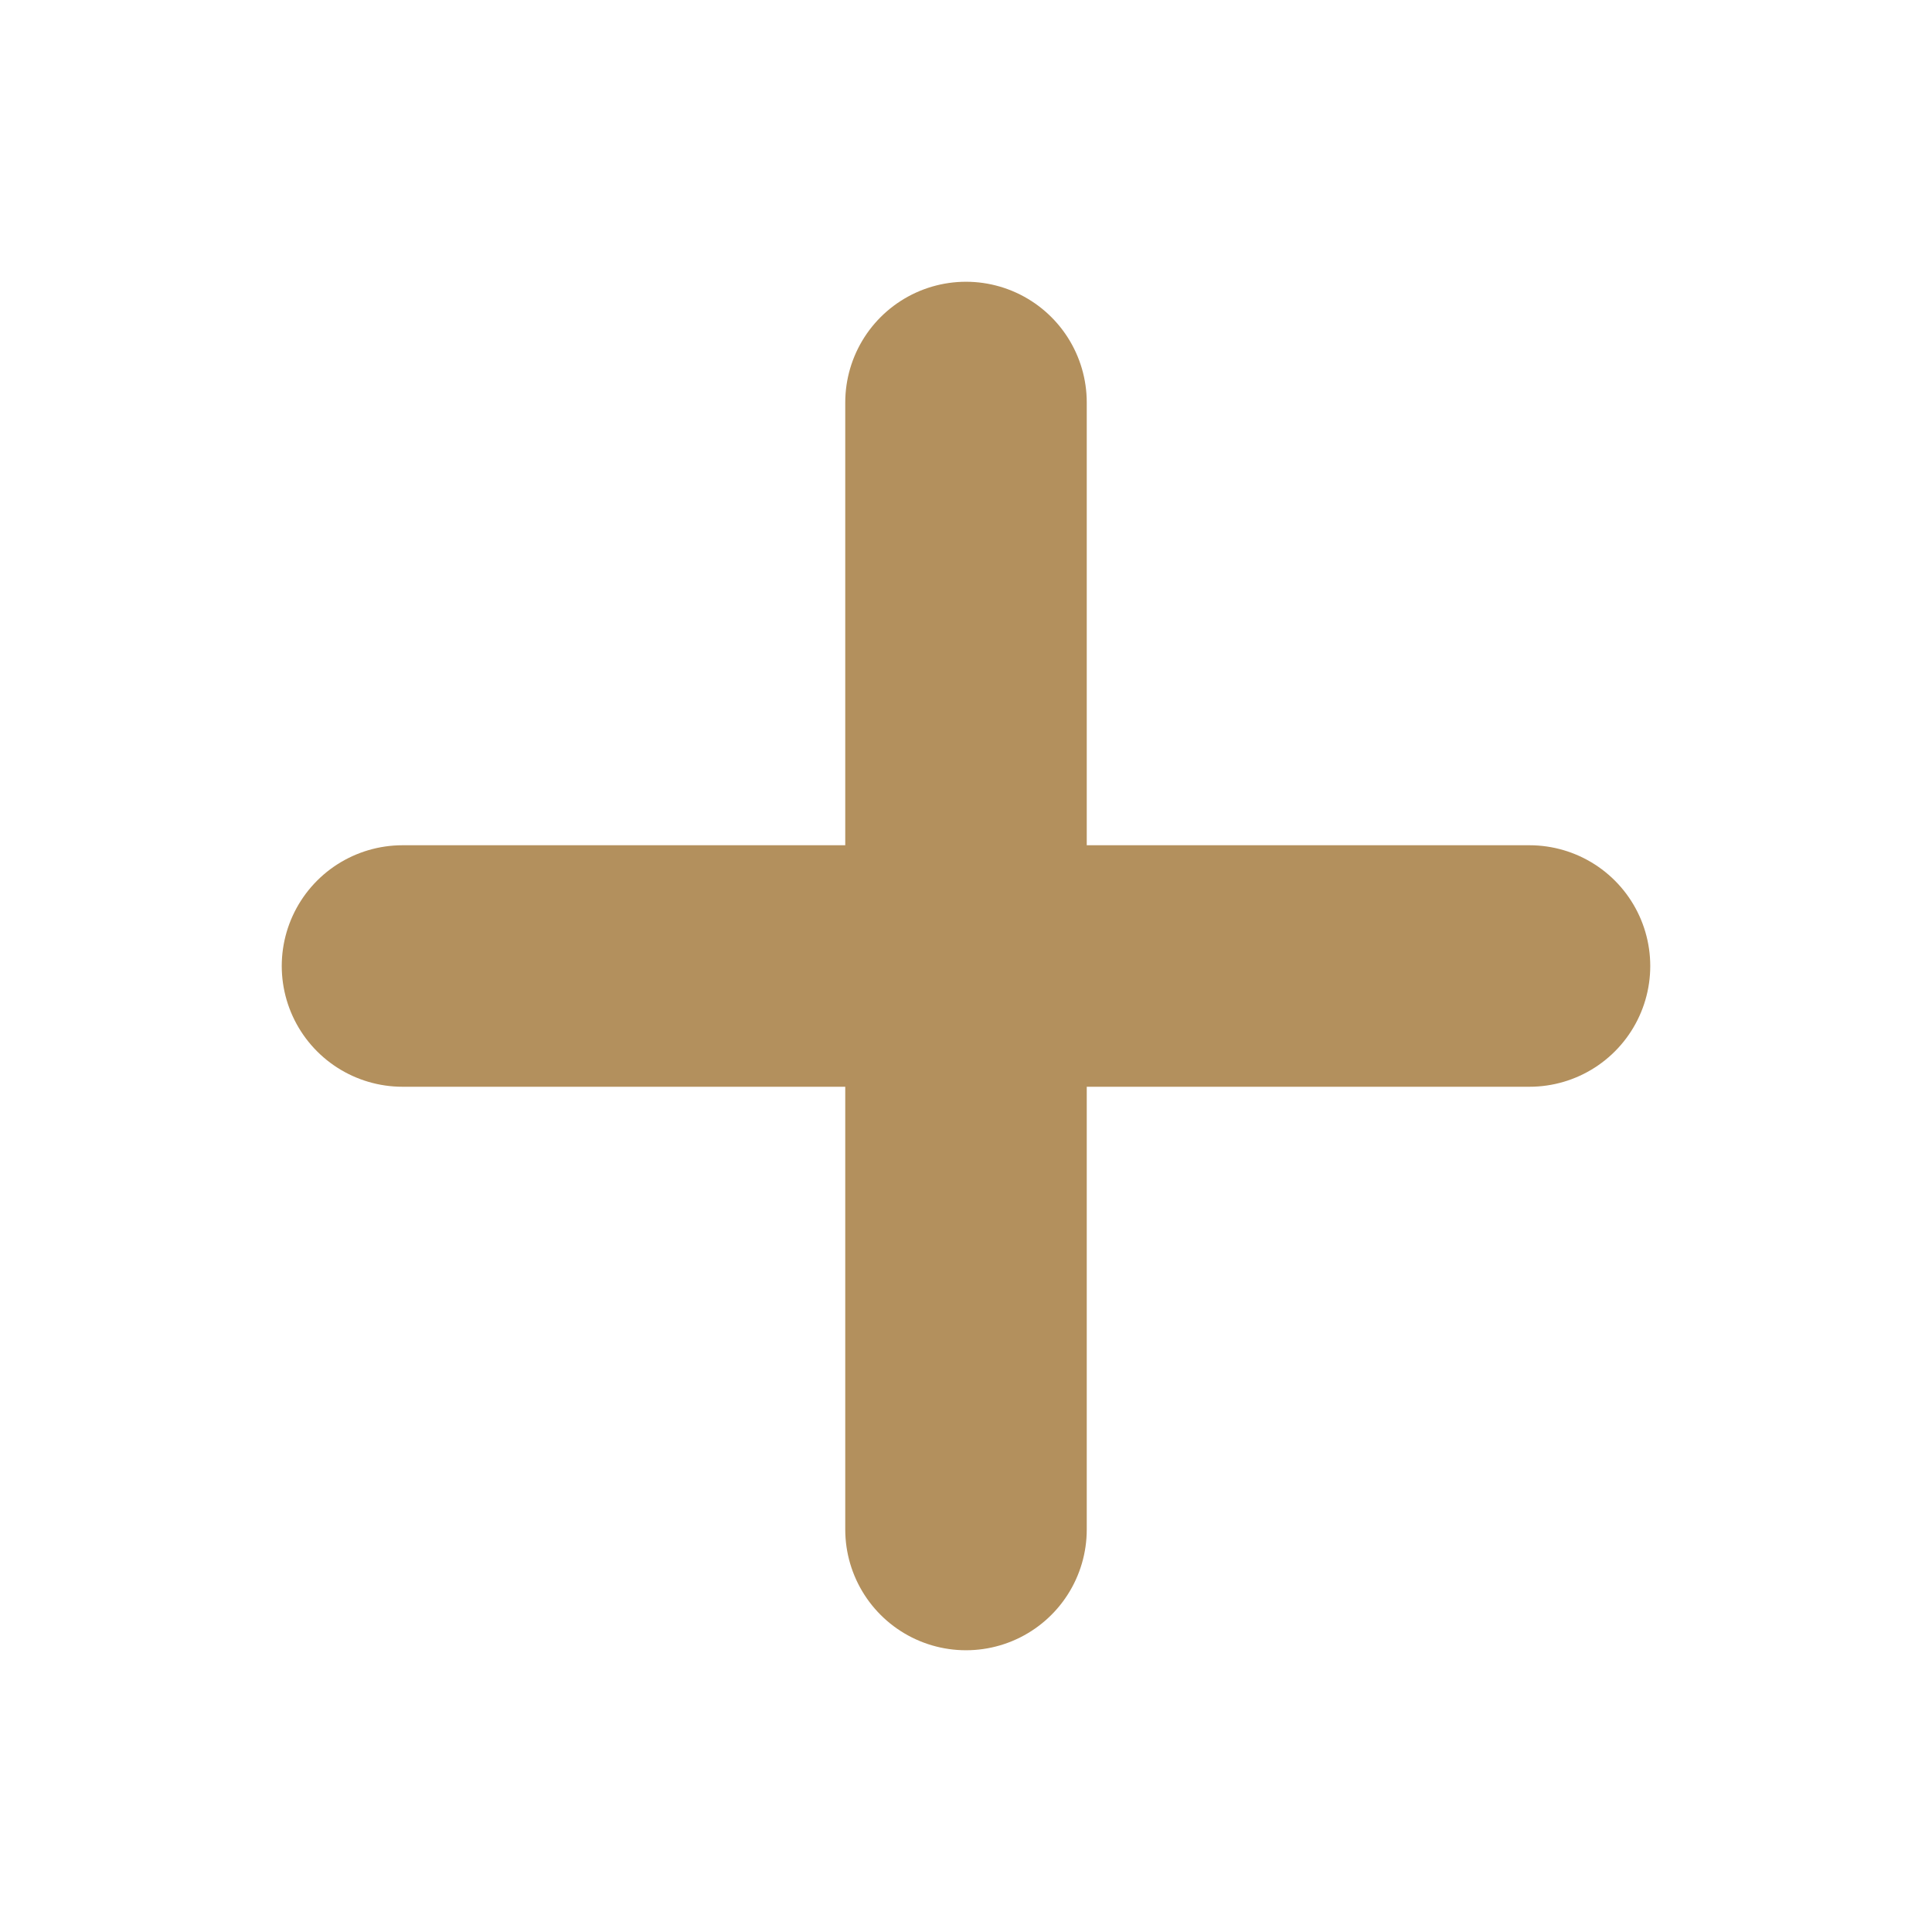
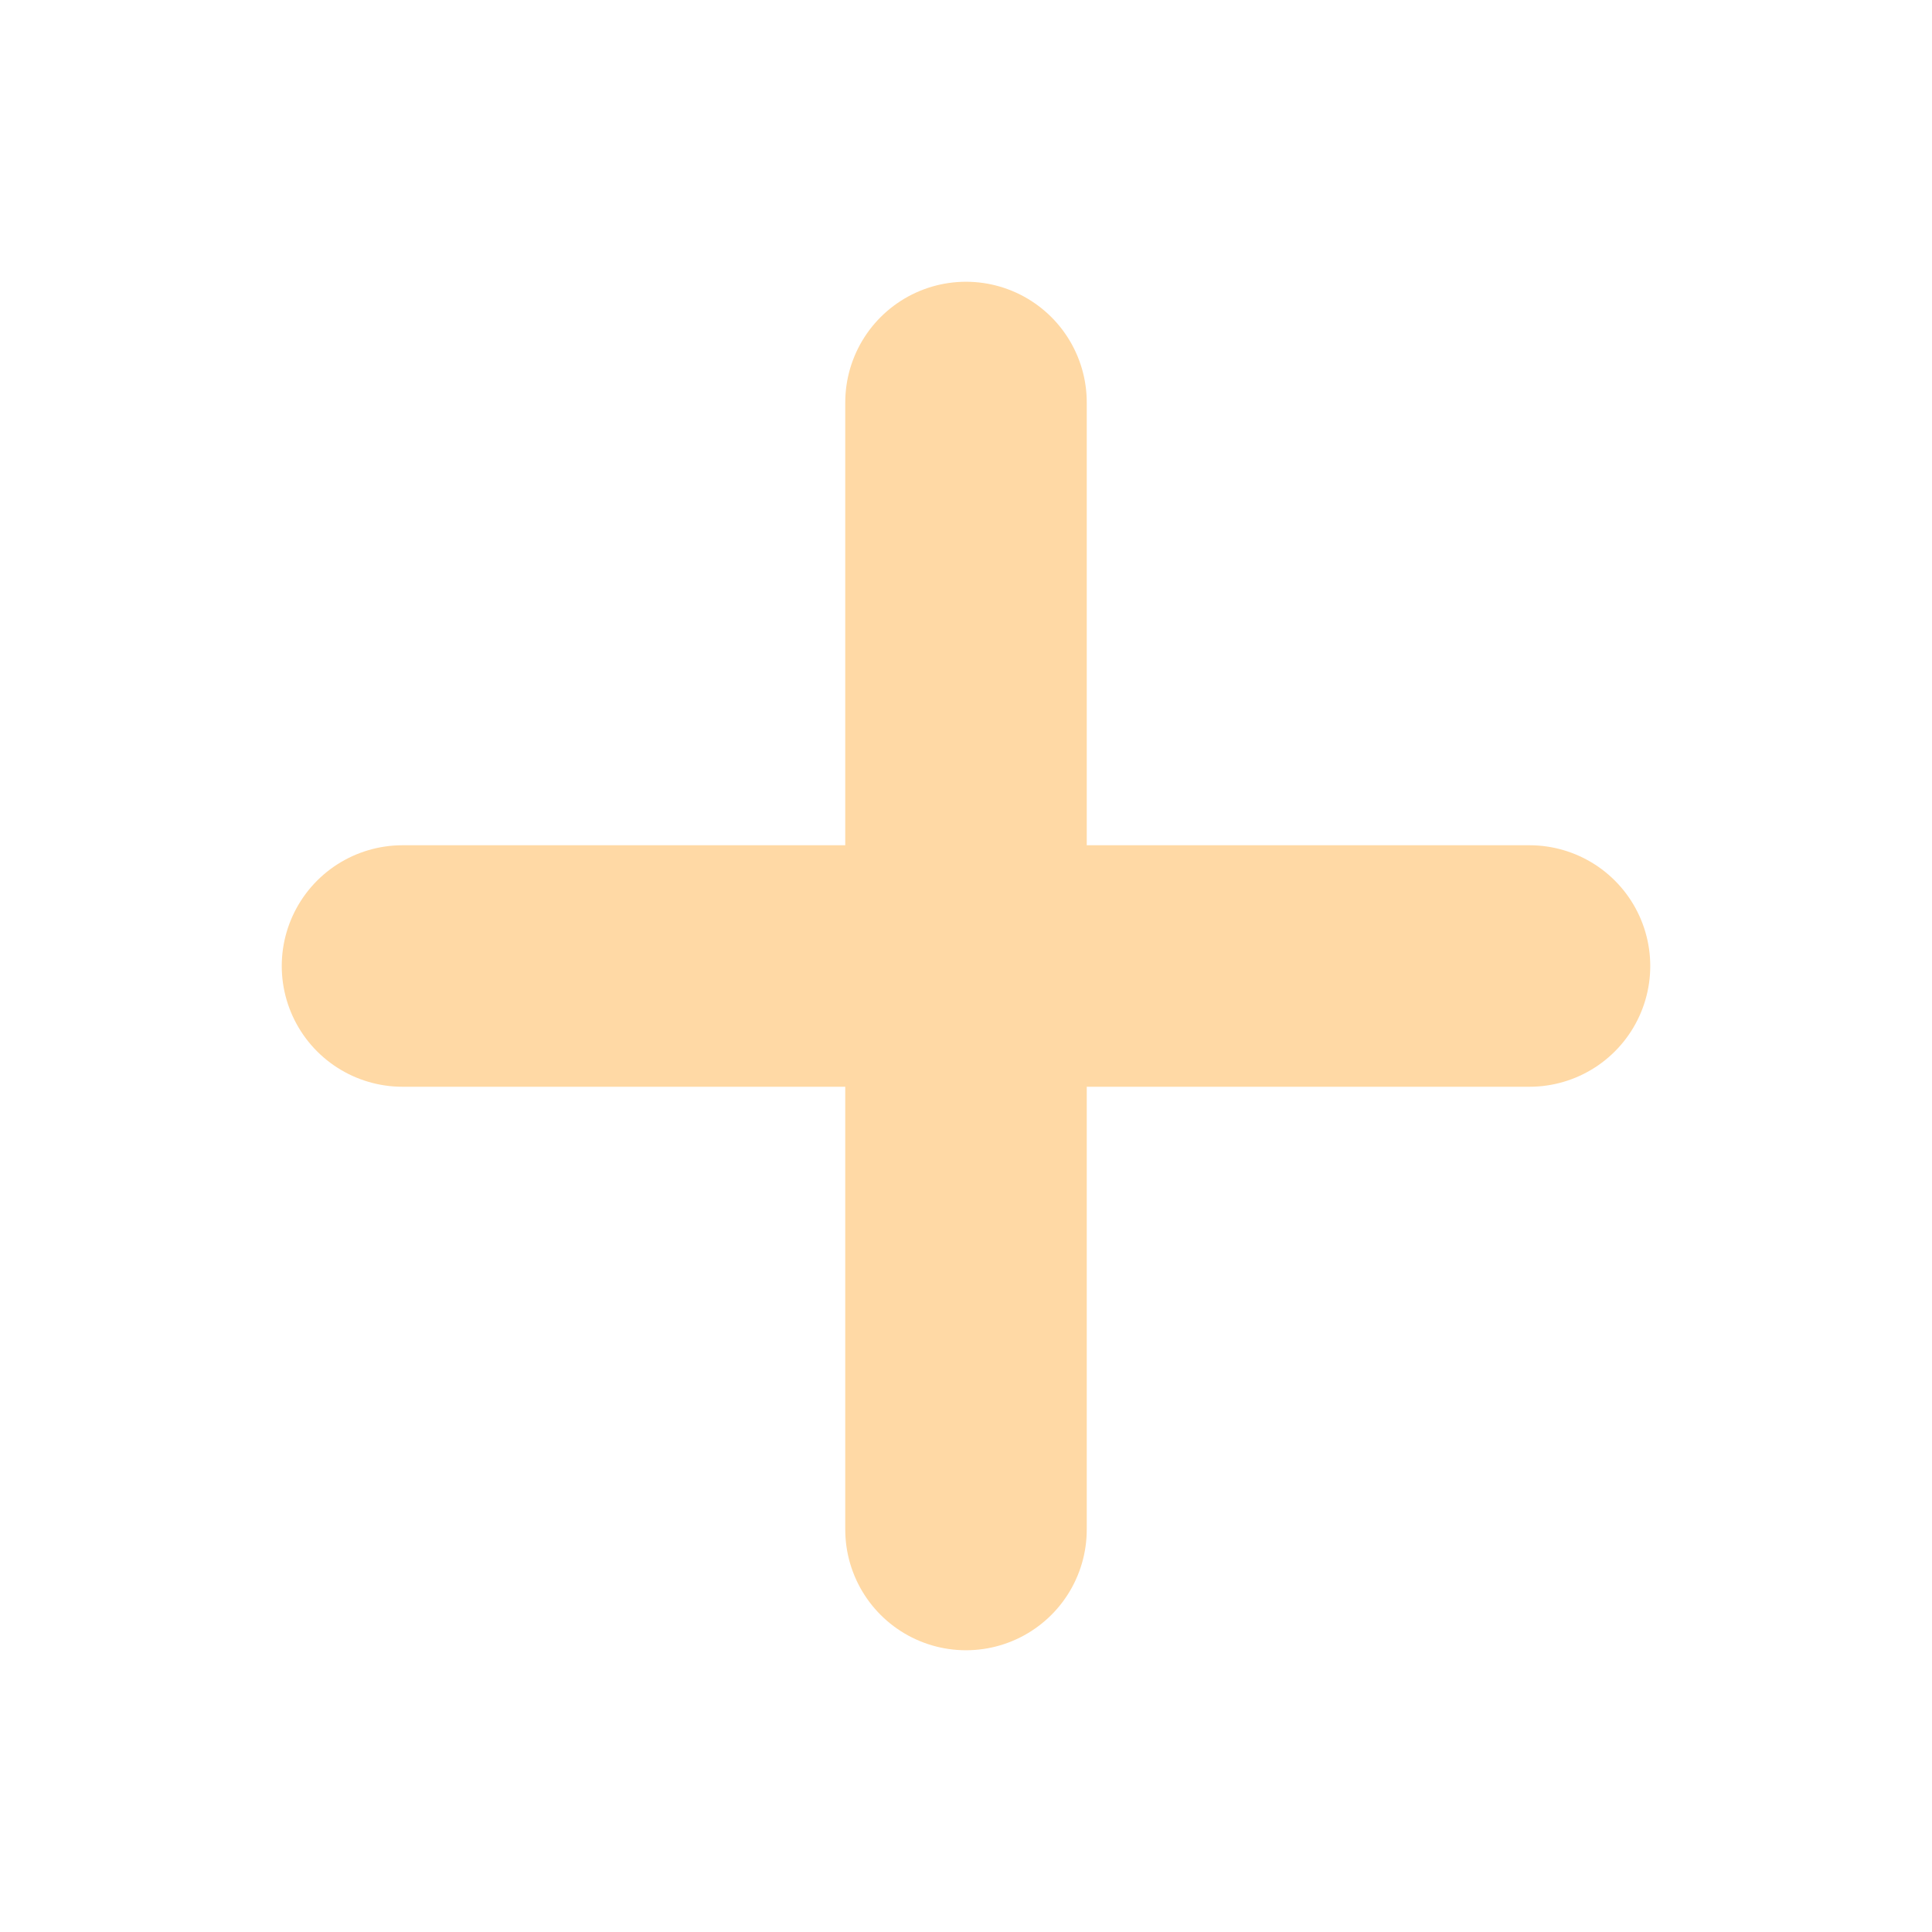
- <svg xmlns="http://www.w3.org/2000/svg" width="32" height="32" viewBox="0 0 24 24" fill="none" stroke="#b3905d" stroke-width="3" stroke-linecap="round" stroke-linejoin="round">
+ <svg xmlns="http://www.w3.org/2000/svg" width="32" height="32" viewBox="0 0 24 24" fill="none" stroke="#ffd9a5" stroke-width="3" stroke-linecap="round" stroke-linejoin="round">
  <line x1="12" y1="5" x2="12" y2="19" />
  <line x1="5" y1="12" x2="19" y2="12" />
</svg>
